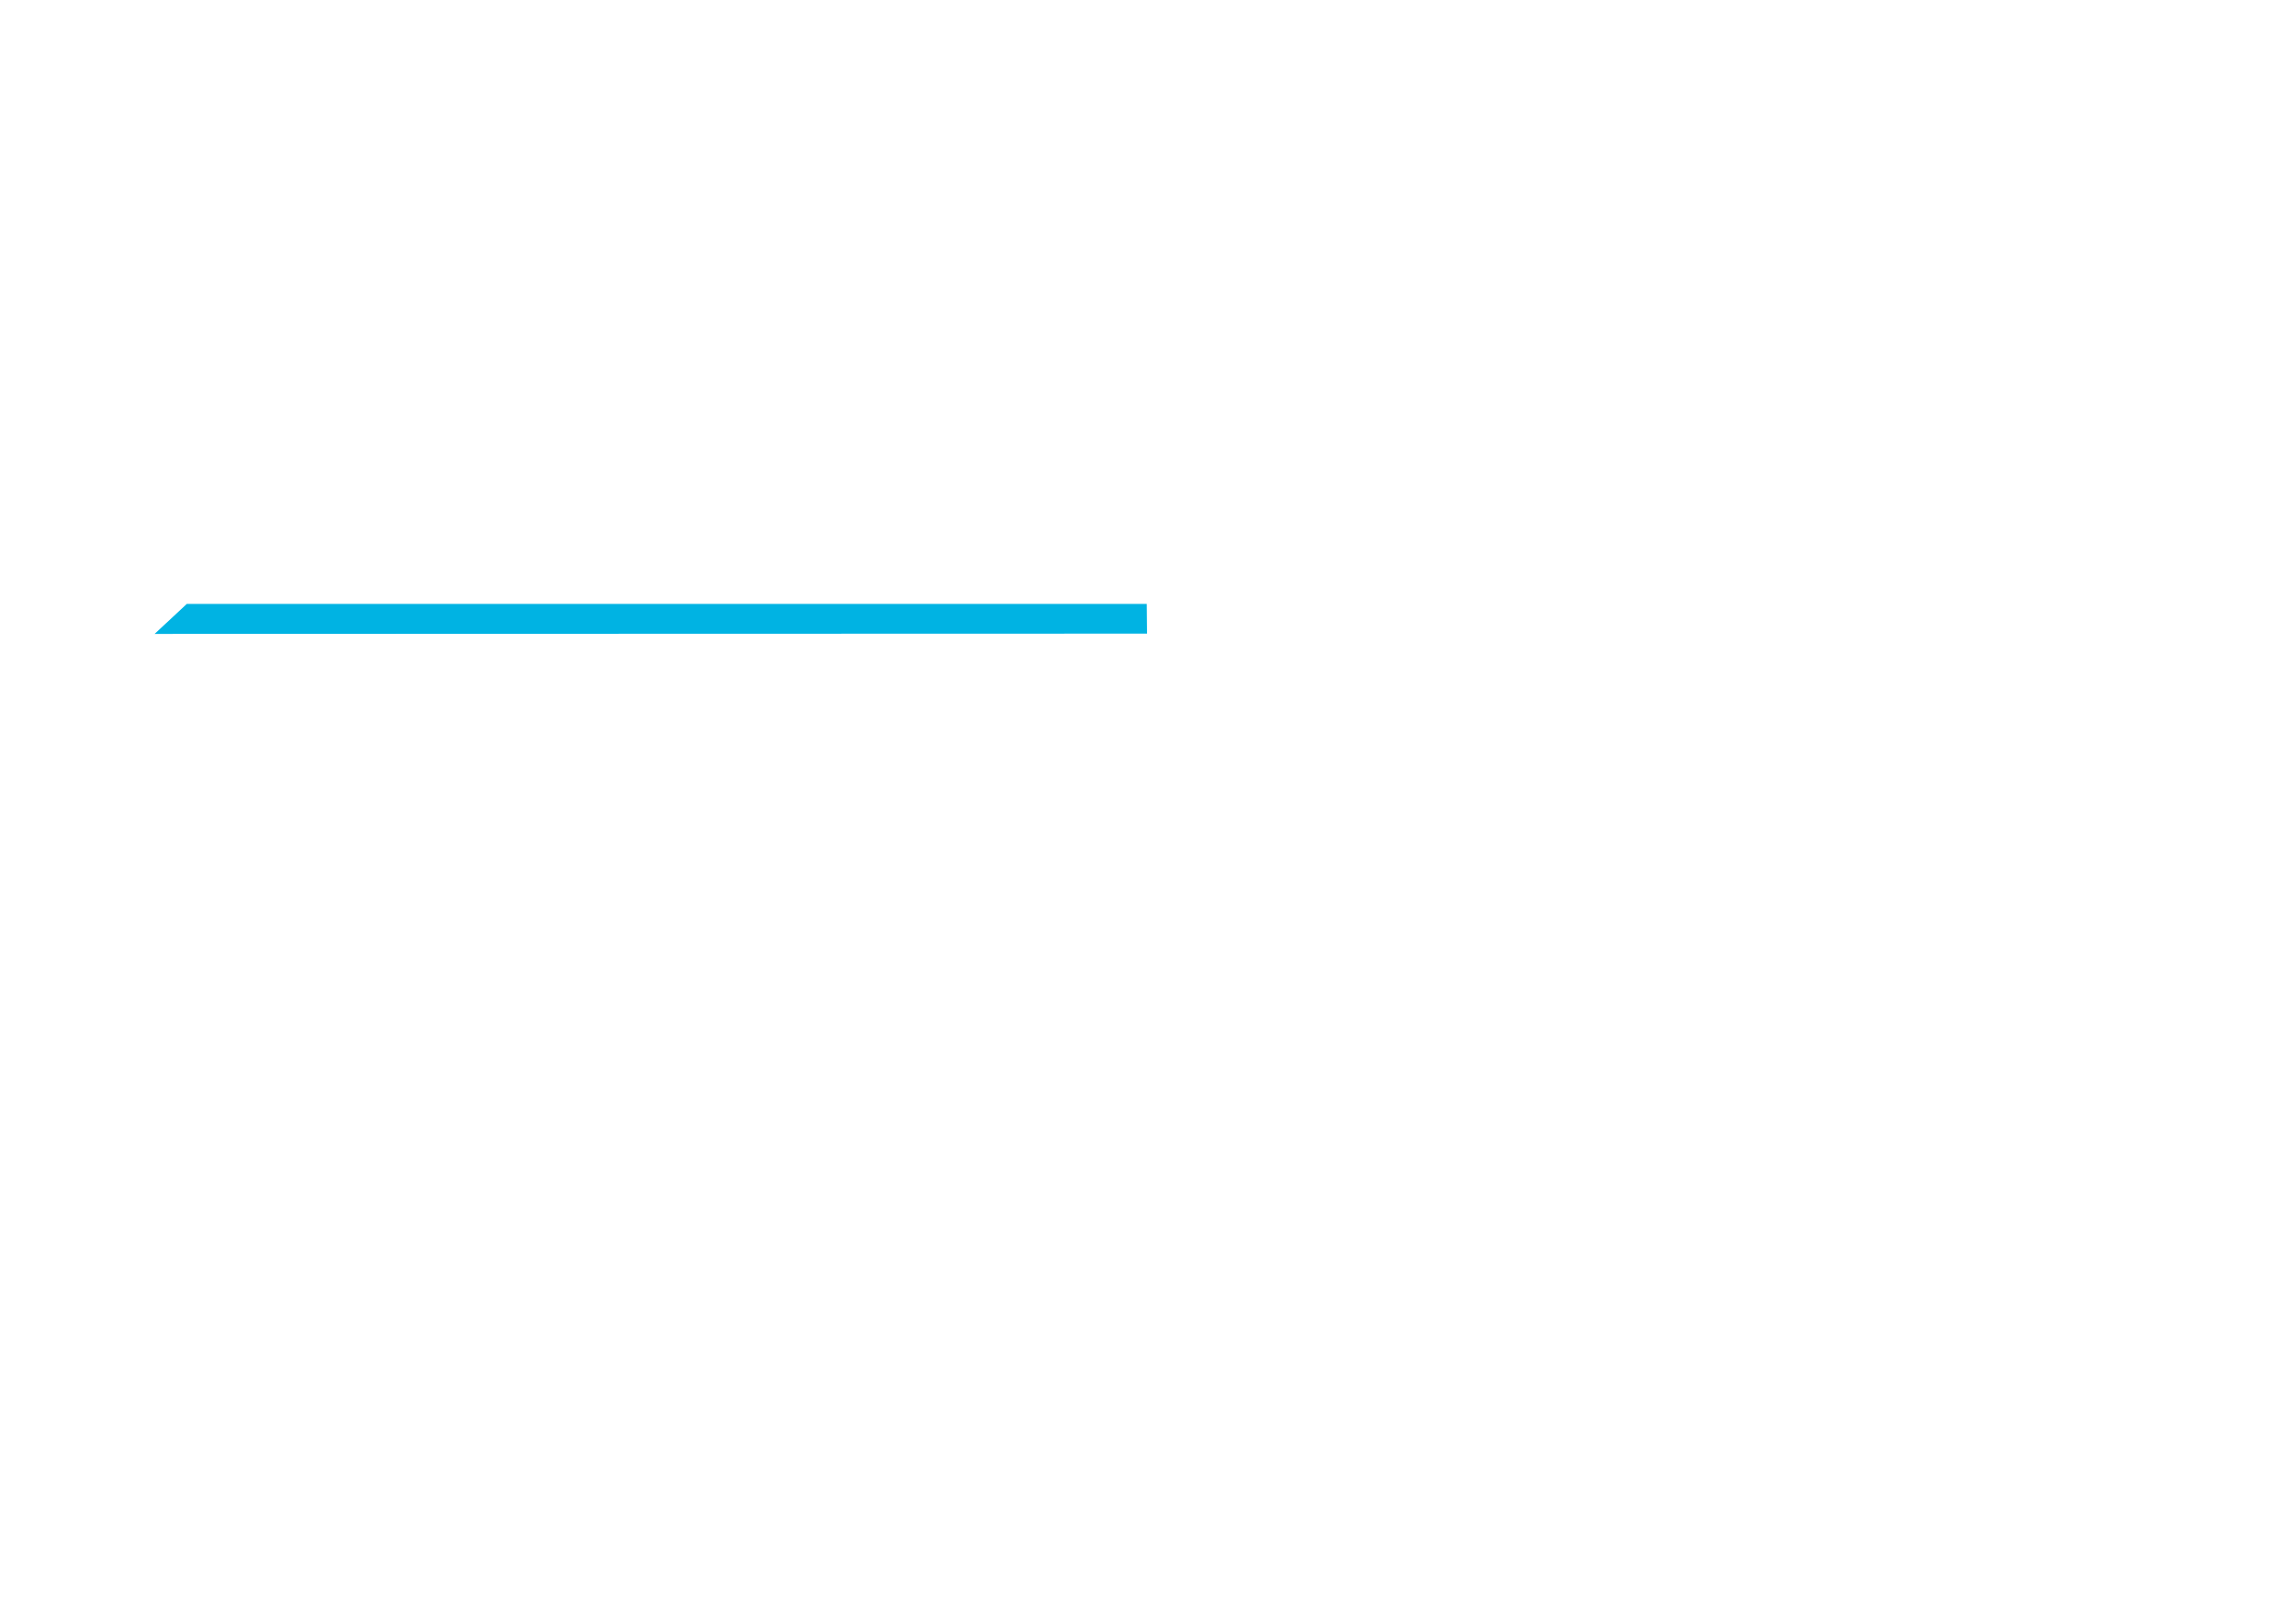
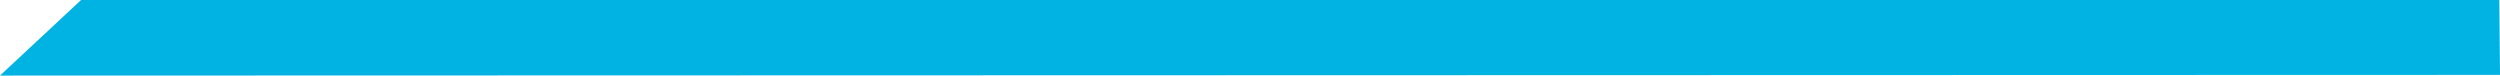
- <svg xmlns="http://www.w3.org/2000/svg" version="1.1" id="Ebene_1" x="0px" y="0px" viewBox="0 0 841.9 595.3" style="enable-background:new 0 0 841.9 595.3;" xml:space="preserve">
-   <style type="text/css">
- 	.st0{fill:#00B3E3;}
- </style>
+ <svg xmlns="http://www.w3.org/2000/svg" version="1.1" id="Ebene_1" x="0px" y="0px" width="519.834px" height="15.714px" viewBox="330.062 316.271 519.834 15.714" enable-background="new 330.062 316.271 519.834 15.714" xml:space="preserve">
  <g id="XMLID_5_">
-     <polyline id="XMLID_1_" class="st0" points="420.6,232.3 56.7,232.4 68.5,221.4 420.5,221.4  " />
+     <polyline id="XMLID_1_" fill="#00B3E3" points="849.896,331.842 330.062,331.985 346.918,316.271 849.752,316.271  " />
  </g>
</svg>
